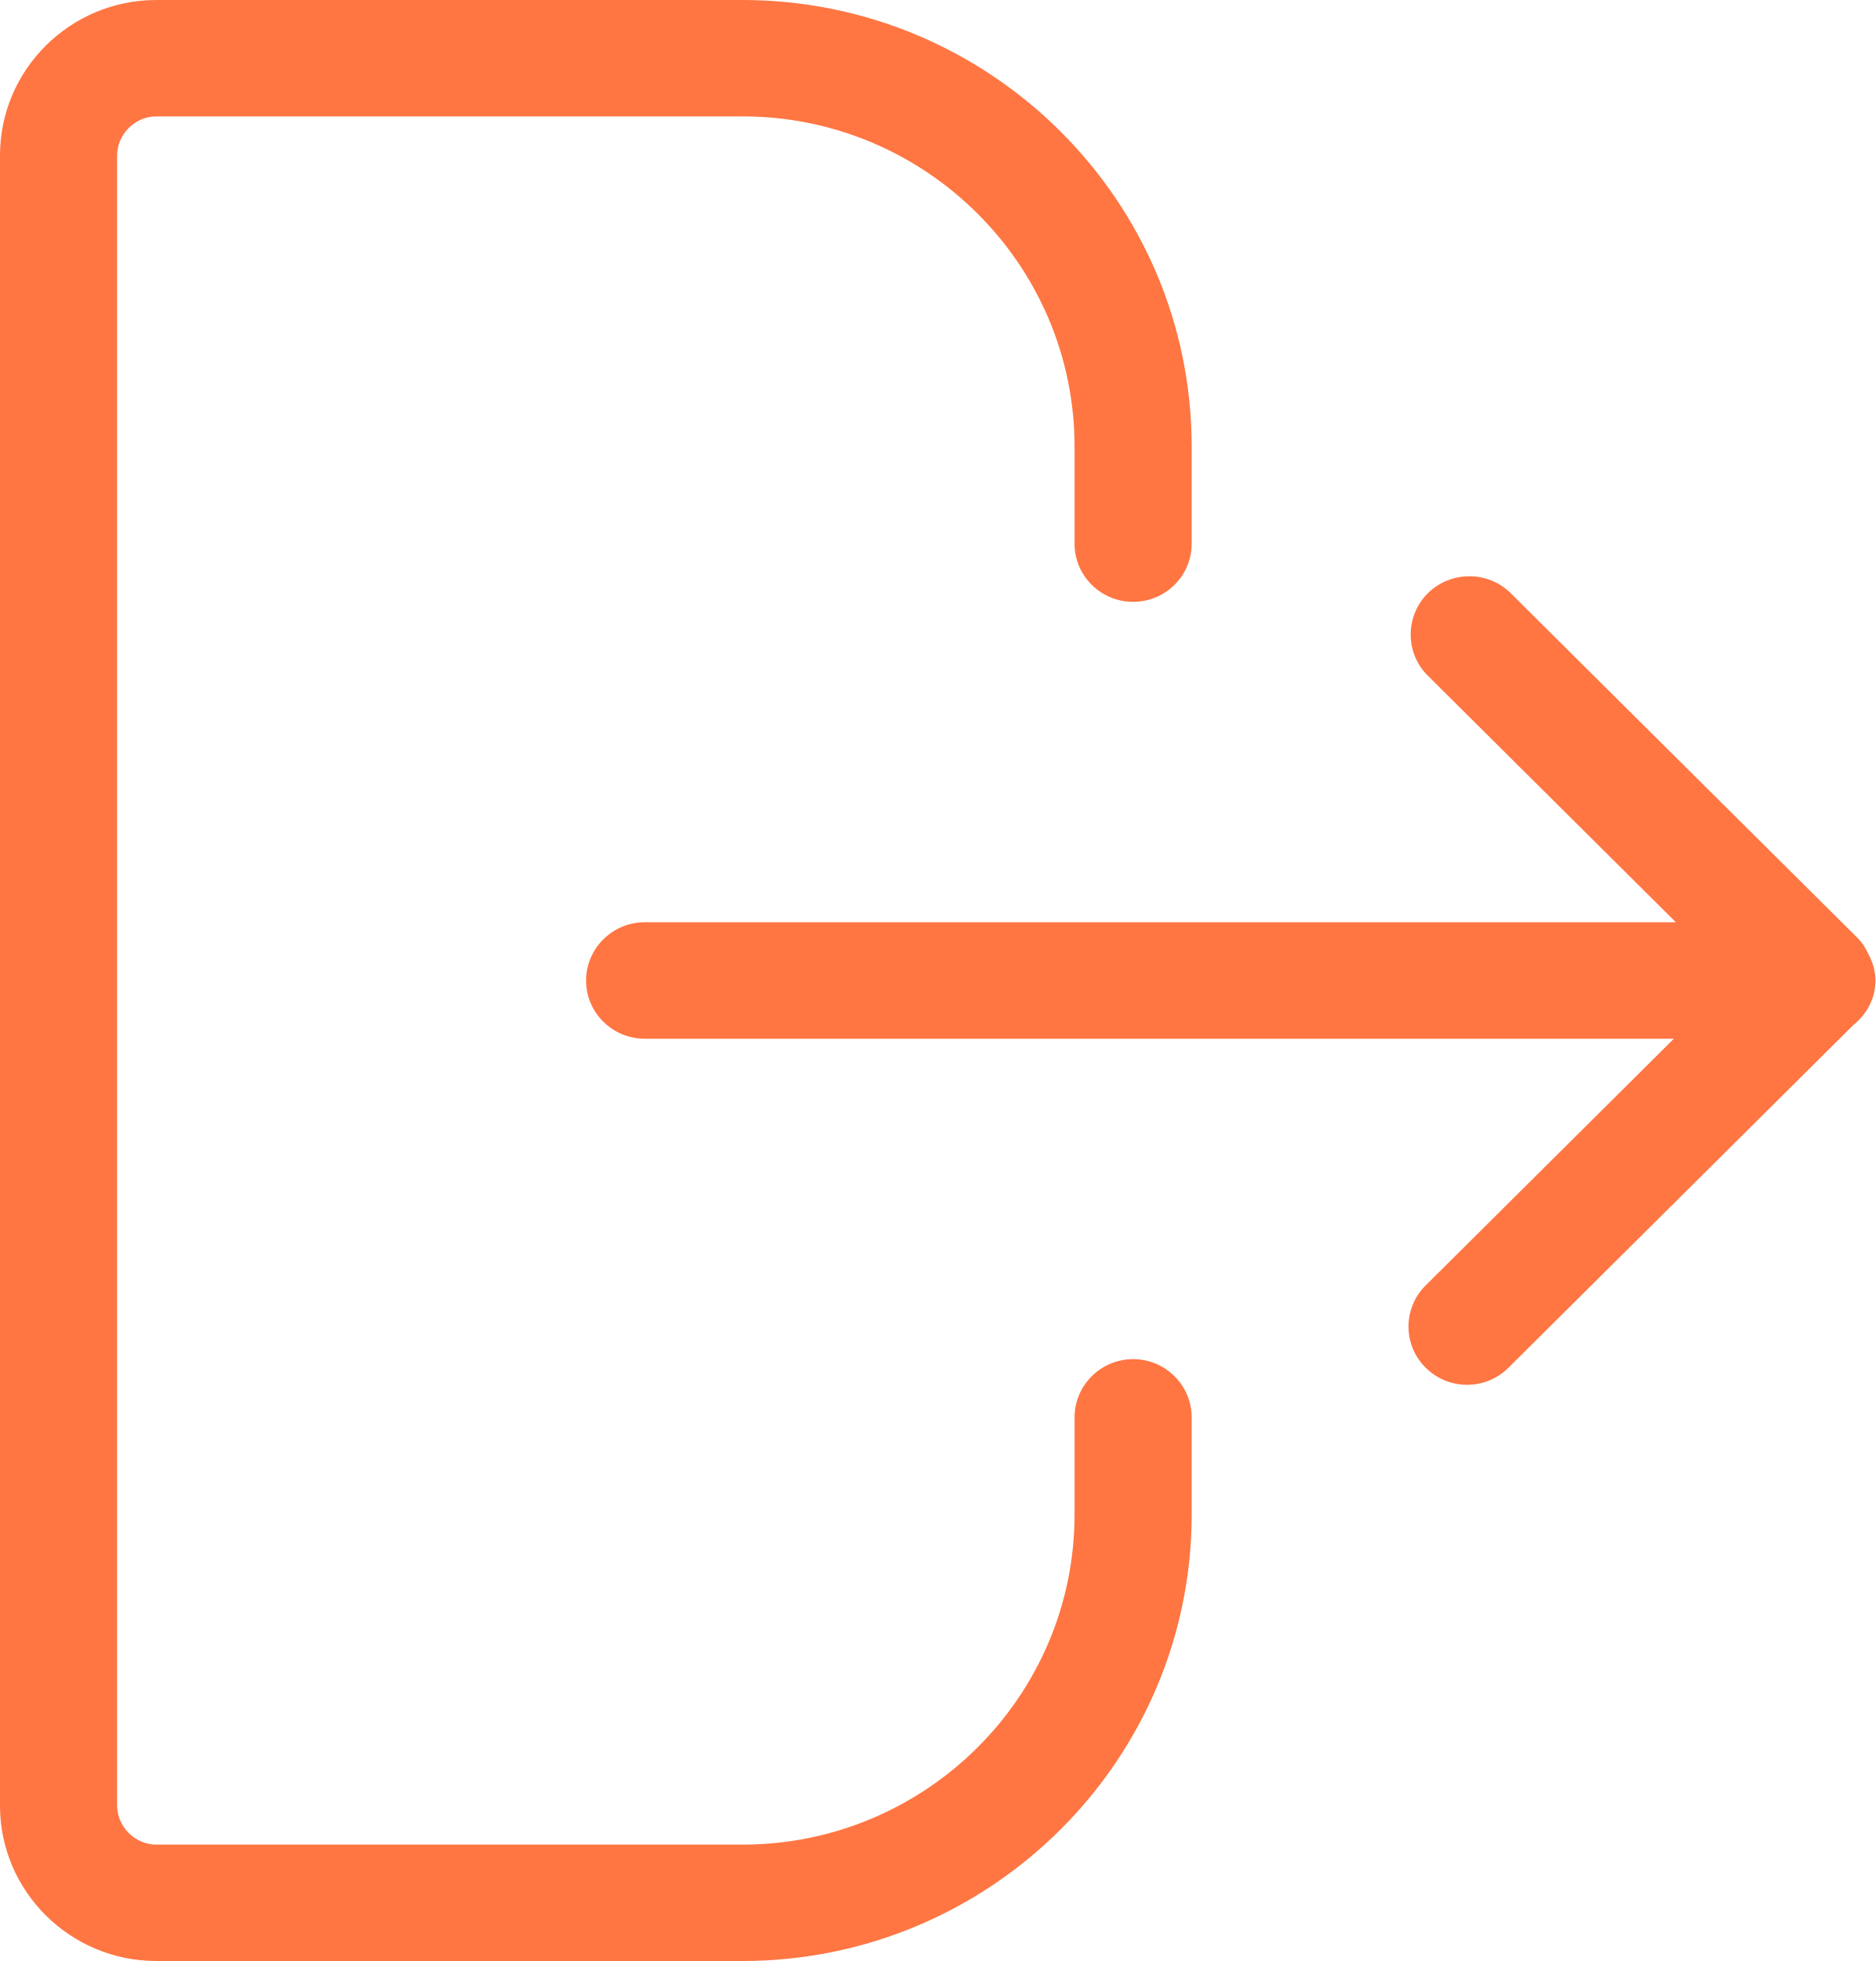
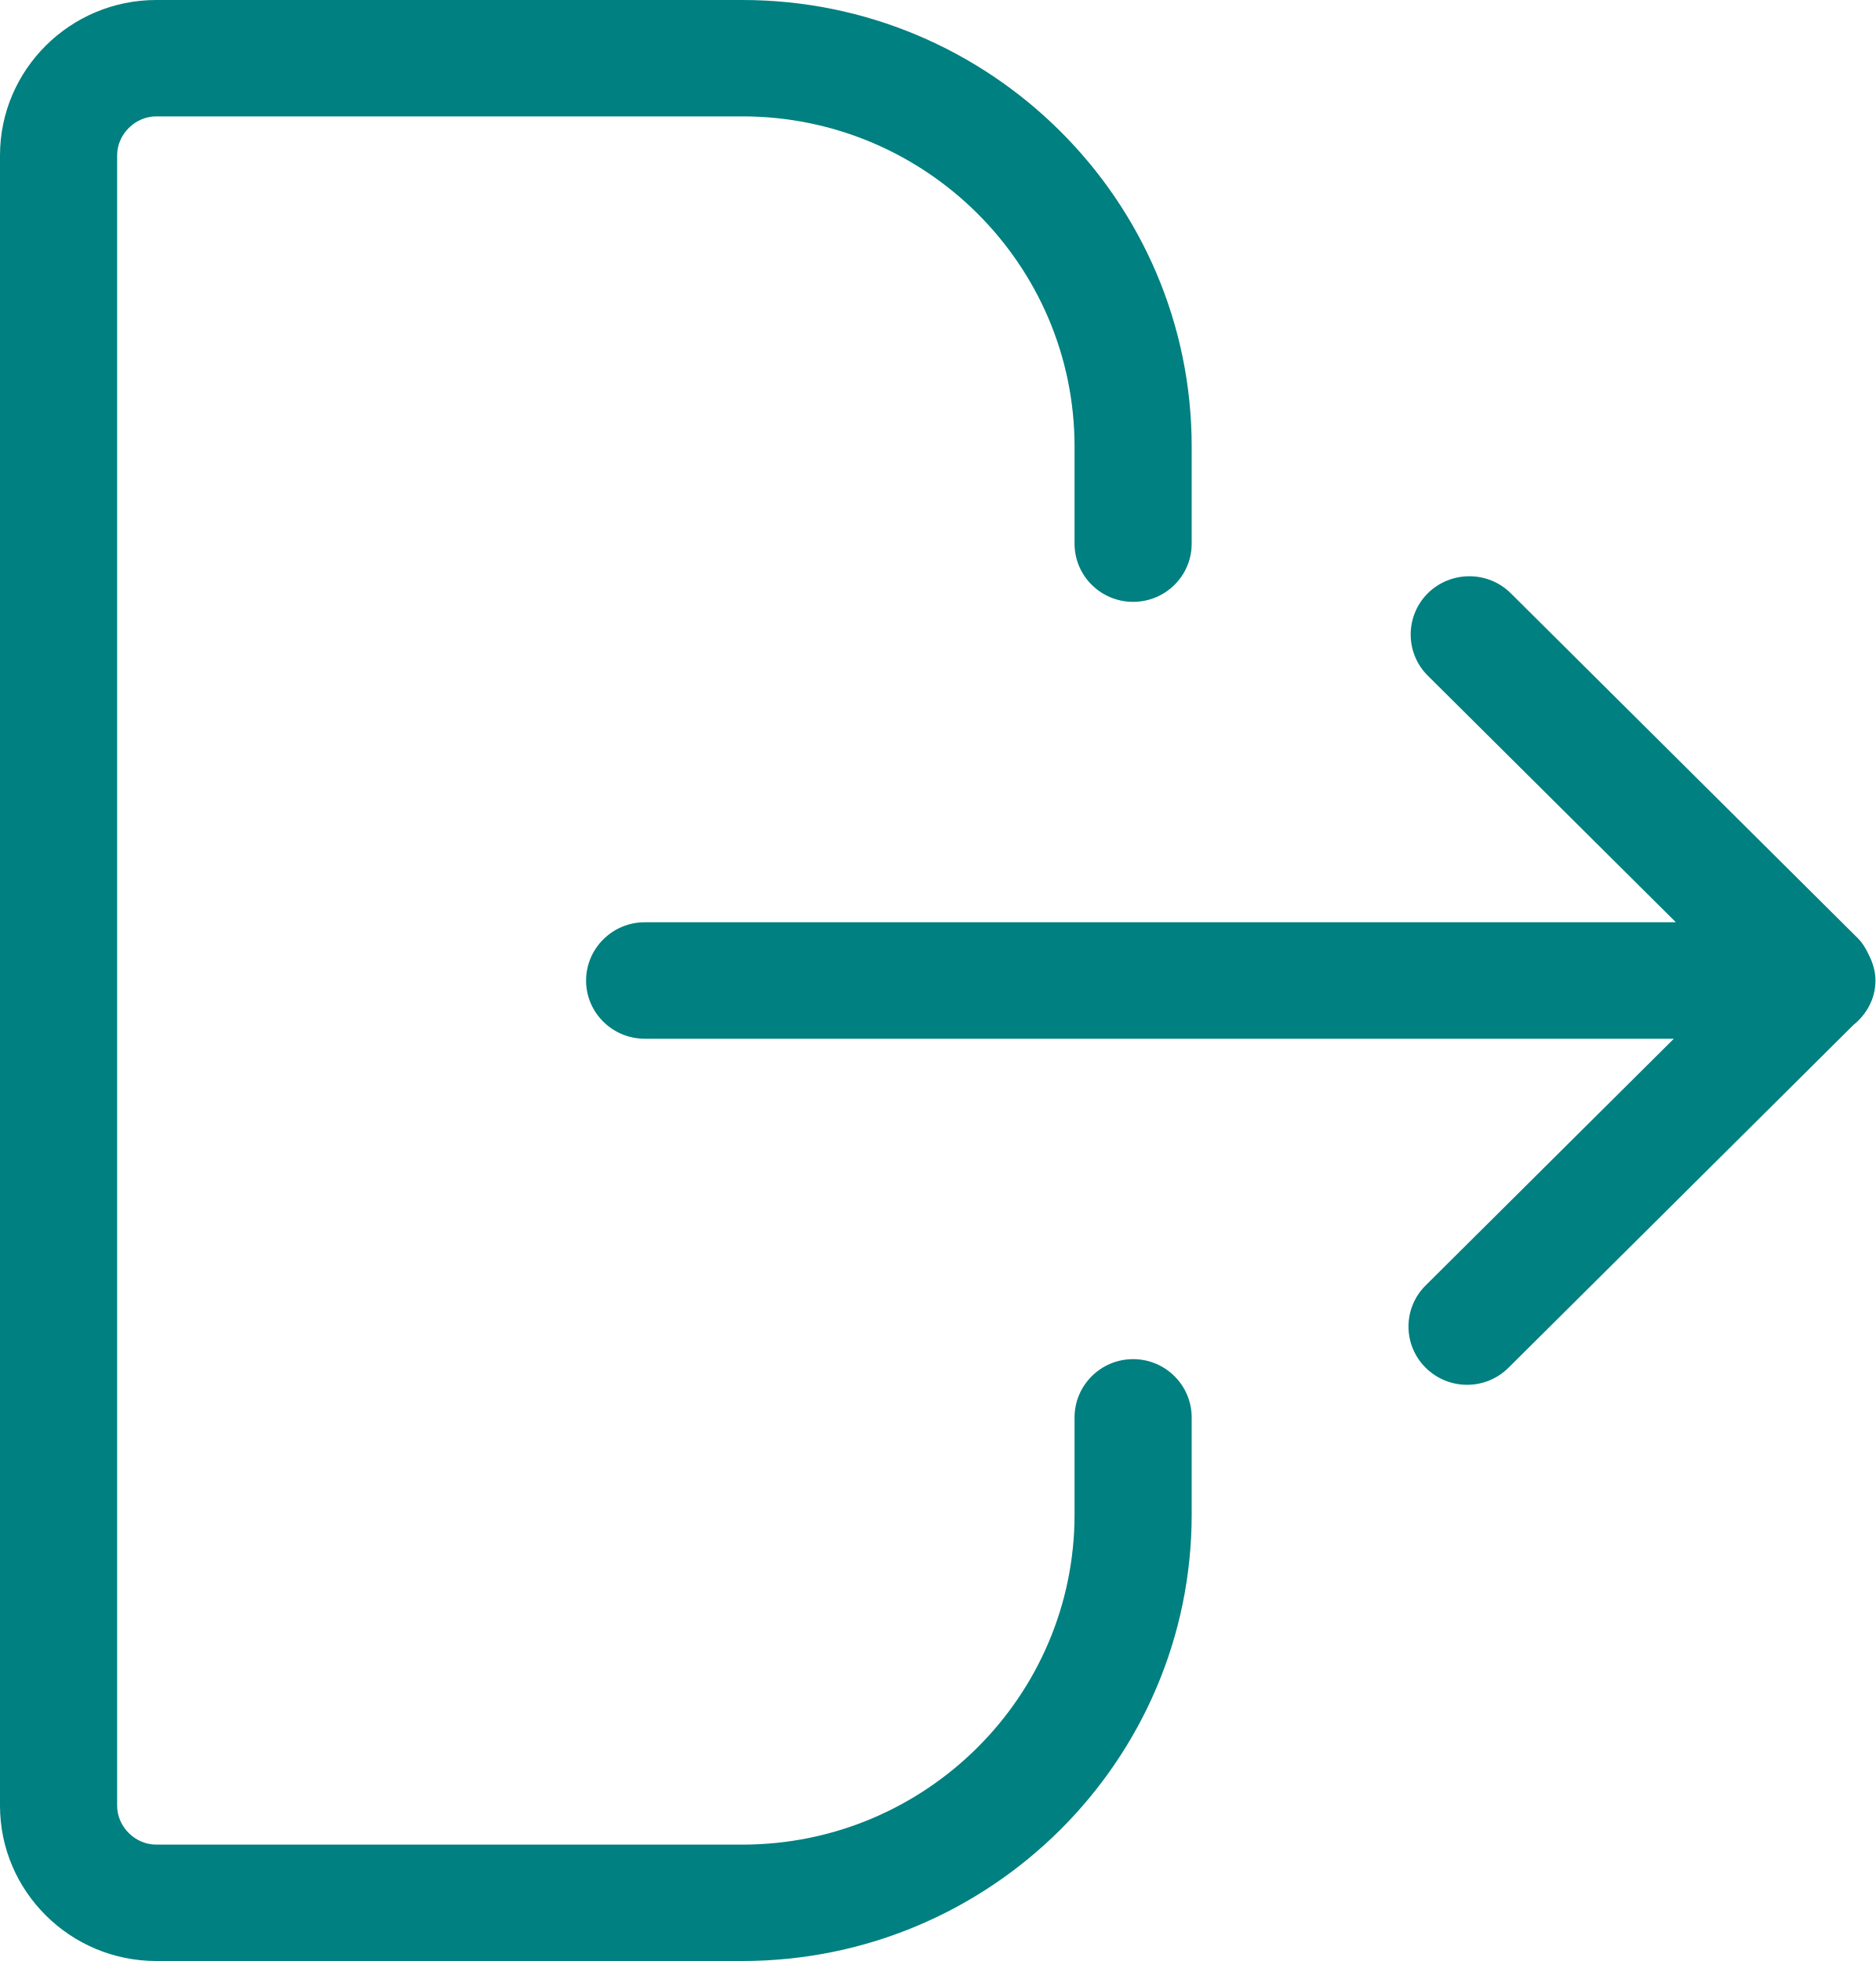
<svg xmlns="http://www.w3.org/2000/svg" width="22" height="23" viewBox="0 0 22 23" fill="none">
-   <path fill-rule="evenodd" clip-rule="evenodd" d="M21.92 11.195C21.888 11.127 21.85 11.062 21.794 11.005L17.722 6.958C17.454 6.692 17.019 6.693 16.75 6.957C16.481 7.225 16.481 7.658 16.748 7.924L19.659 10.817H7.563C7.184 10.817 6.875 11.124 6.875 11.501C6.875 11.877 7.184 12.183 7.563 12.183H19.635L16.724 15.076C16.455 15.342 16.455 15.775 16.724 16.042C16.858 16.175 17.034 16.242 17.21 16.242C17.386 16.242 17.561 16.175 17.695 16.042L21.74 12.023C21.896 11.897 22 11.713 22 11.501C22 11.389 21.968 11.289 21.92 11.195ZM13.979 16.625V17.763C13.979 20.651 11.615 23 8.709 23H1.833C0.823 23 0 22.182 0 21.179V1.822C0 0.818 0.823 0 1.833 0H8.709C11.615 0 13.979 2.349 13.979 5.238V6.377C13.979 6.753 13.672 7.059 13.292 7.059C12.913 7.059 12.605 6.753 12.605 6.377V5.238C12.605 3.103 10.857 1.365 8.709 1.365H1.833C1.585 1.365 1.374 1.575 1.374 1.822V21.179C1.374 21.425 1.585 21.635 1.833 21.635H8.709C10.857 21.635 12.605 19.898 12.605 17.763V16.625C12.605 16.248 12.913 15.941 13.292 15.941C13.672 15.941 13.979 16.248 13.979 16.625Z" fill="#FF7643" />
+   <path fill-rule="evenodd" clip-rule="evenodd" d="M21.92 11.195C21.888 11.127 21.85 11.062 21.794 11.005L17.722 6.958C17.454 6.692 17.019 6.693 16.75 6.957C16.481 7.225 16.481 7.658 16.748 7.924L19.659 10.817H7.563C7.184 10.817 6.875 11.124 6.875 11.501C6.875 11.877 7.184 12.183 7.563 12.183H19.635L16.724 15.076C16.455 15.342 16.455 15.775 16.724 16.042C16.858 16.175 17.034 16.242 17.21 16.242C17.386 16.242 17.561 16.175 17.695 16.042L21.74 12.023C21.896 11.897 22 11.713 22 11.501C22 11.389 21.968 11.289 21.92 11.195ZM13.979 16.625V17.763C13.979 20.651 11.615 23 8.709 23H1.833C0.823 23 0 22.182 0 21.179V1.822C0 0.818 0.823 0 1.833 0H8.709C11.615 0 13.979 2.349 13.979 5.238V6.377C13.979 6.753 13.672 7.059 13.292 7.059C12.913 7.059 12.605 6.753 12.605 6.377V5.238C12.605 3.103 10.857 1.365 8.709 1.365H1.833C1.585 1.365 1.374 1.575 1.374 1.822V21.179C1.374 21.425 1.585 21.635 1.833 21.635H8.709C10.857 21.635 12.605 19.898 12.605 17.763V16.625C12.605 16.248 12.913 15.941 13.292 15.941C13.672 15.941 13.979 16.248 13.979 16.625Z" fill="#008080" />
</svg>
